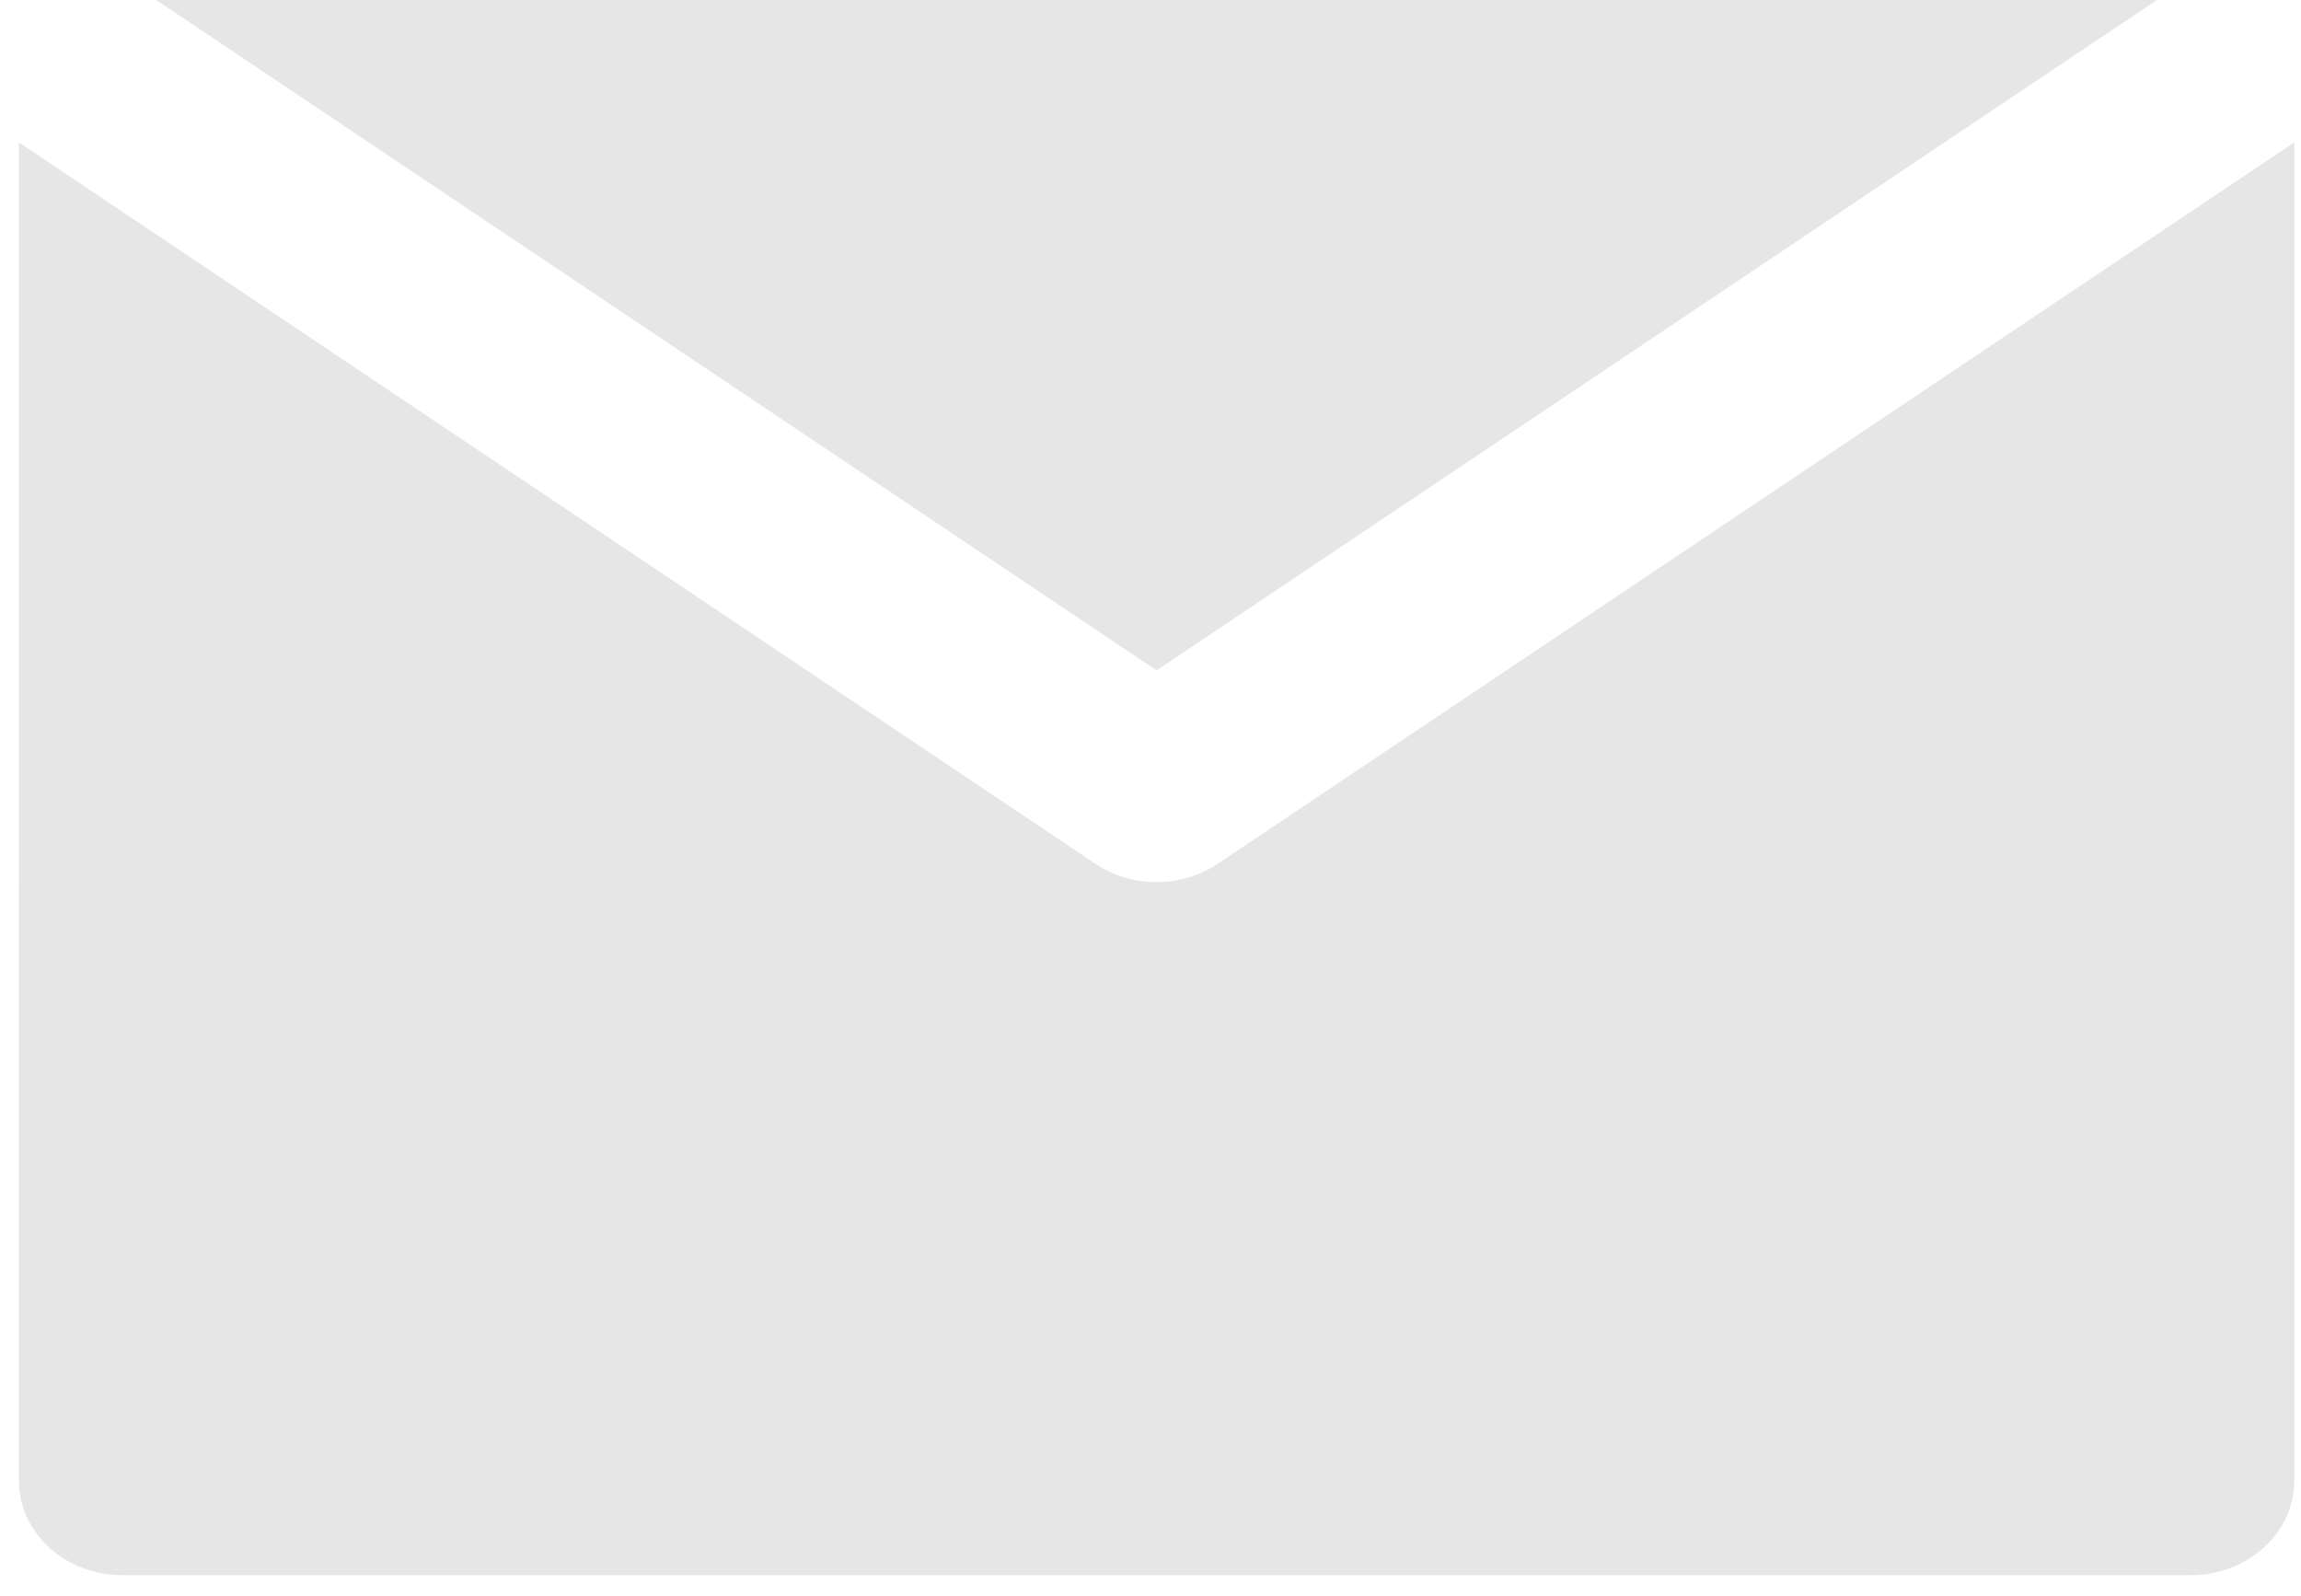
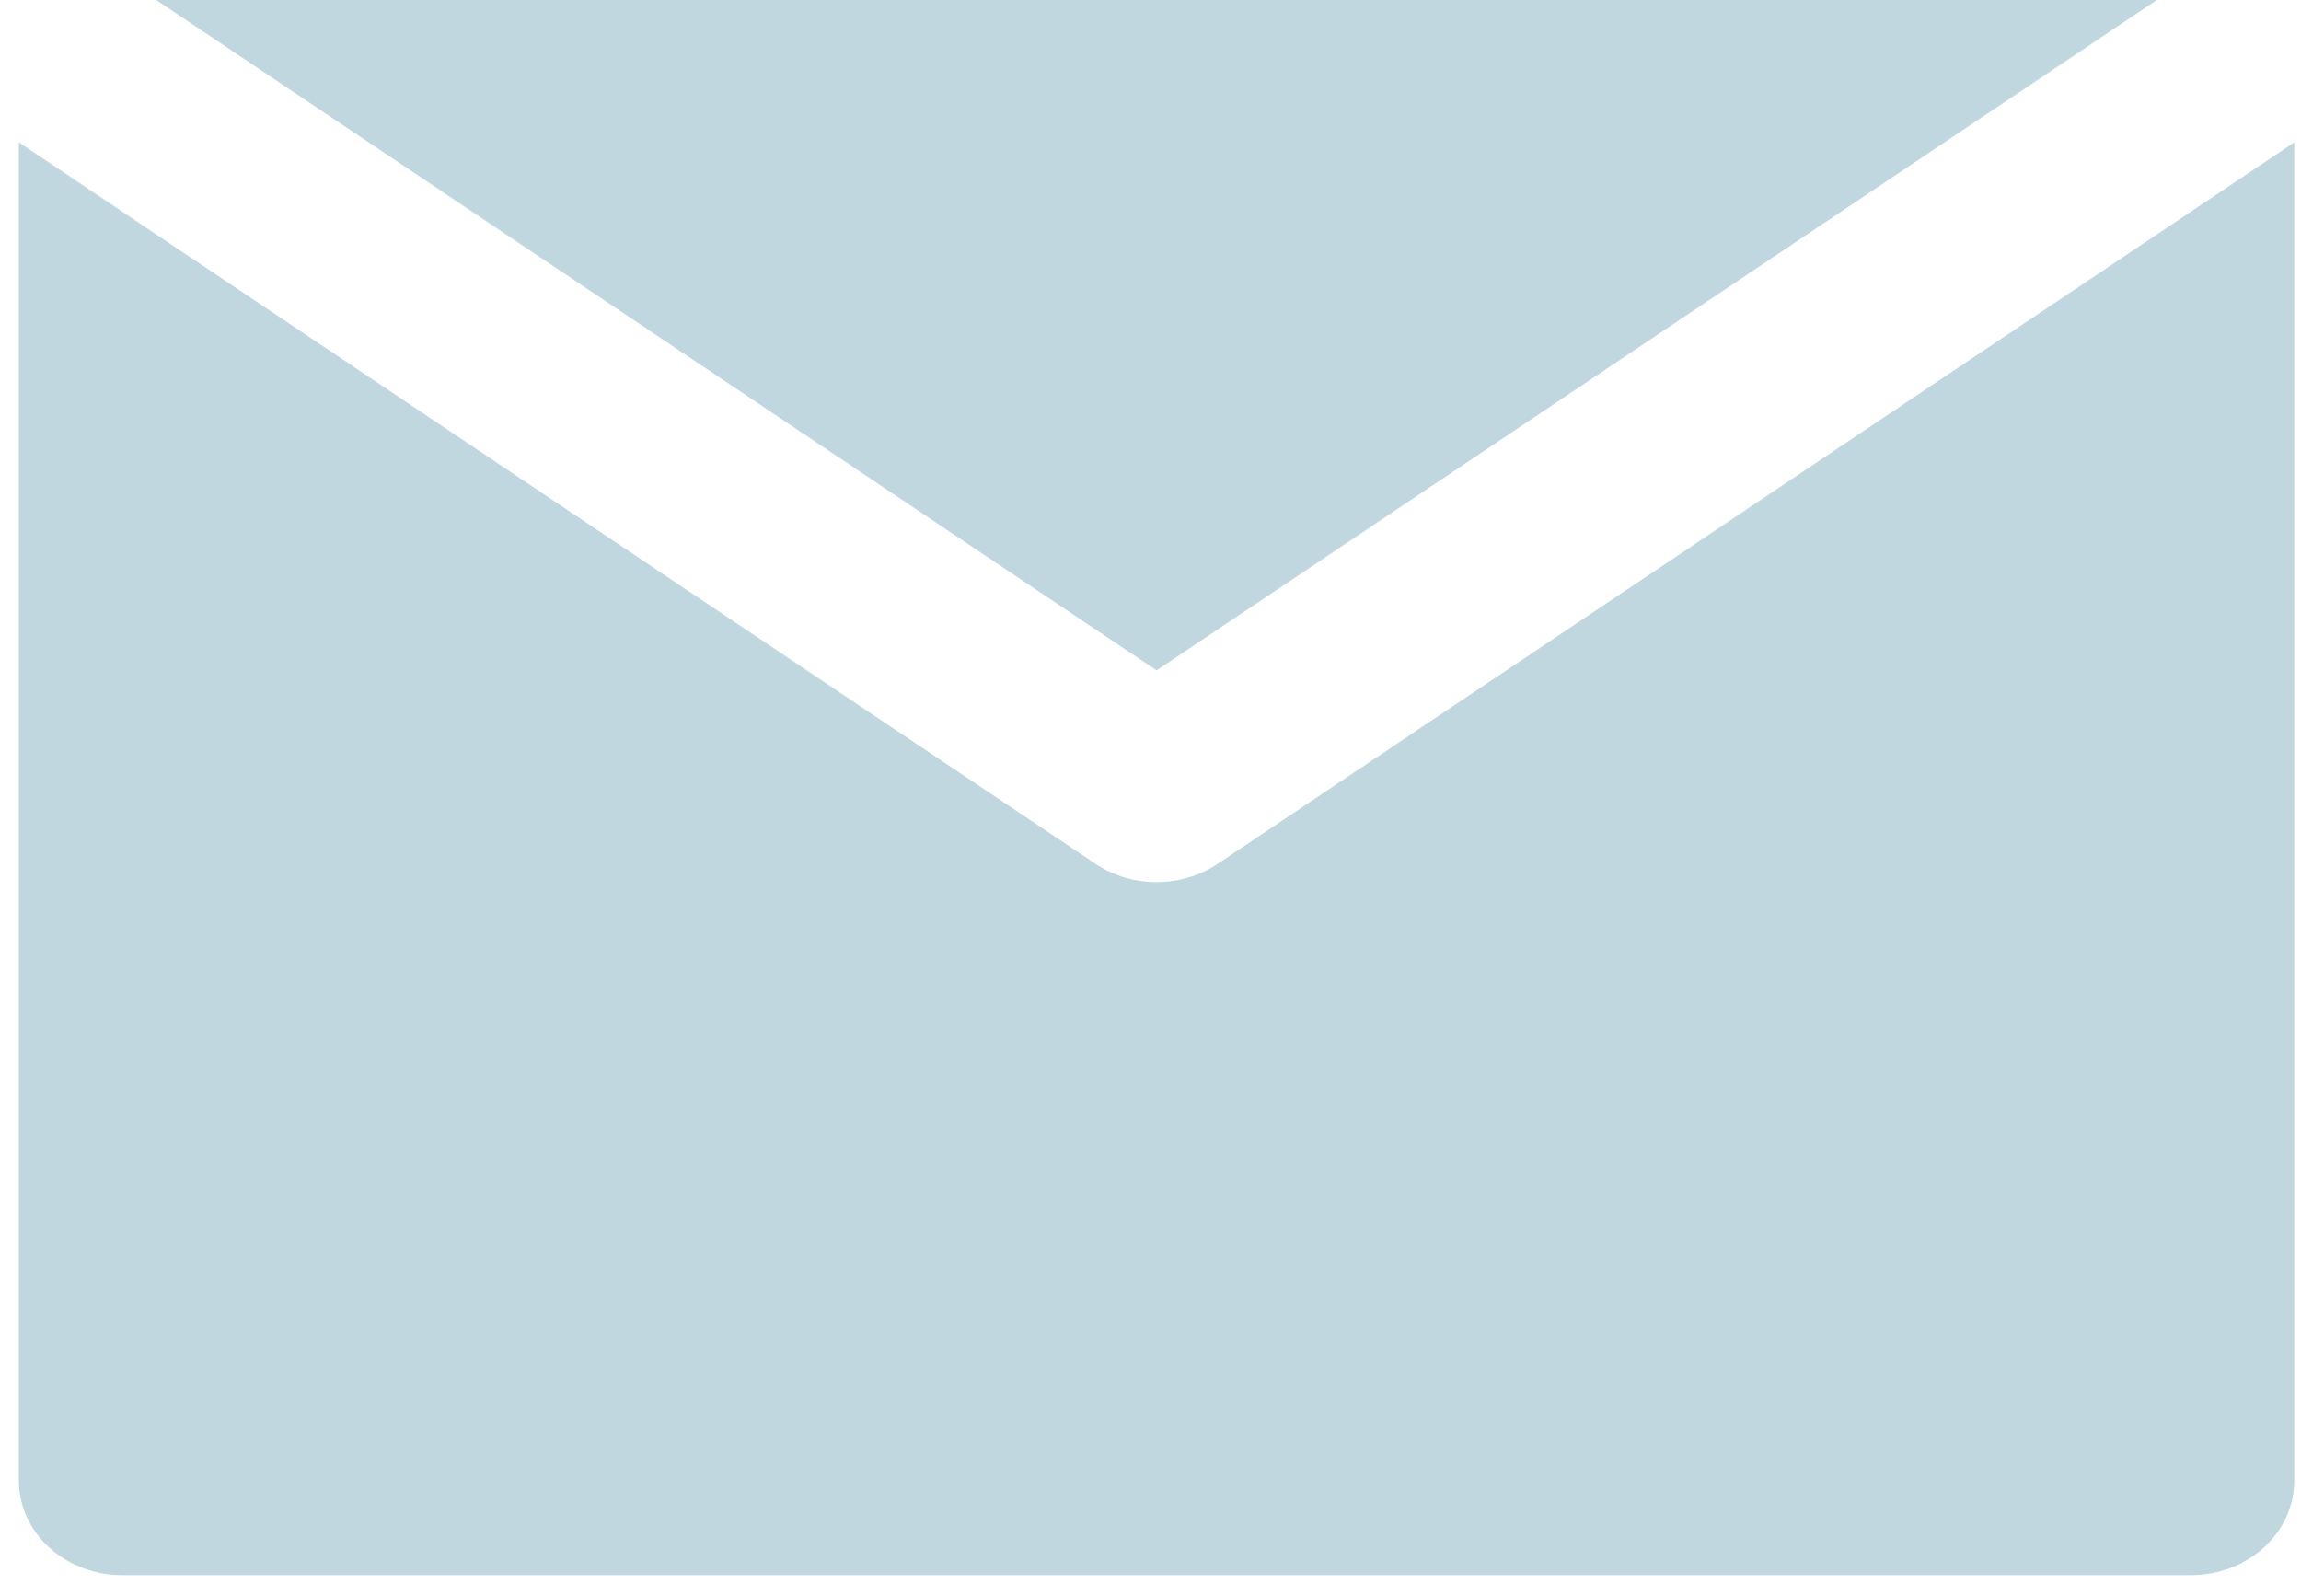
<svg xmlns="http://www.w3.org/2000/svg" width="62" height="43" viewBox="0 0 62 43" fill="none">
-   <path d="M32.812 23.274C32.321 23.603 31.742 23.767 31.164 23.767C30.585 23.767 30.006 23.603 29.516 23.274L6.083 7.572L0.51 3.837L0.509 39.895C0.51 41.302 1.757 42.442 3.296 42.442L59.031 42.442C60.57 42.442 61.818 41.302 61.818 39.895V3.837L56.244 7.572L32.812 23.274Z" fill="#E6E6E6" />
-   <path d="M31.164 18.063L58.118 0L4.209 0L31.164 18.063Z" fill="#E6E6E6" />
+   <path d="M32.812 23.274C32.321 23.603 31.742 23.767 31.164 23.767C30.585 23.767 30.006 23.603 29.516 23.274L6.083 7.572L0.51 3.837L0.509 39.895C0.51 41.302 1.757 42.442 3.296 42.442L59.031 42.442C60.57 42.442 61.818 41.302 61.818 39.895V3.837L56.244 7.572L32.812 23.274Z" fill="#c0d7e0" />
+   <path d="M31.164 18.063L58.118 0L4.209 0L31.164 18.063Z" fill="#c0d7e0" />
</svg>
